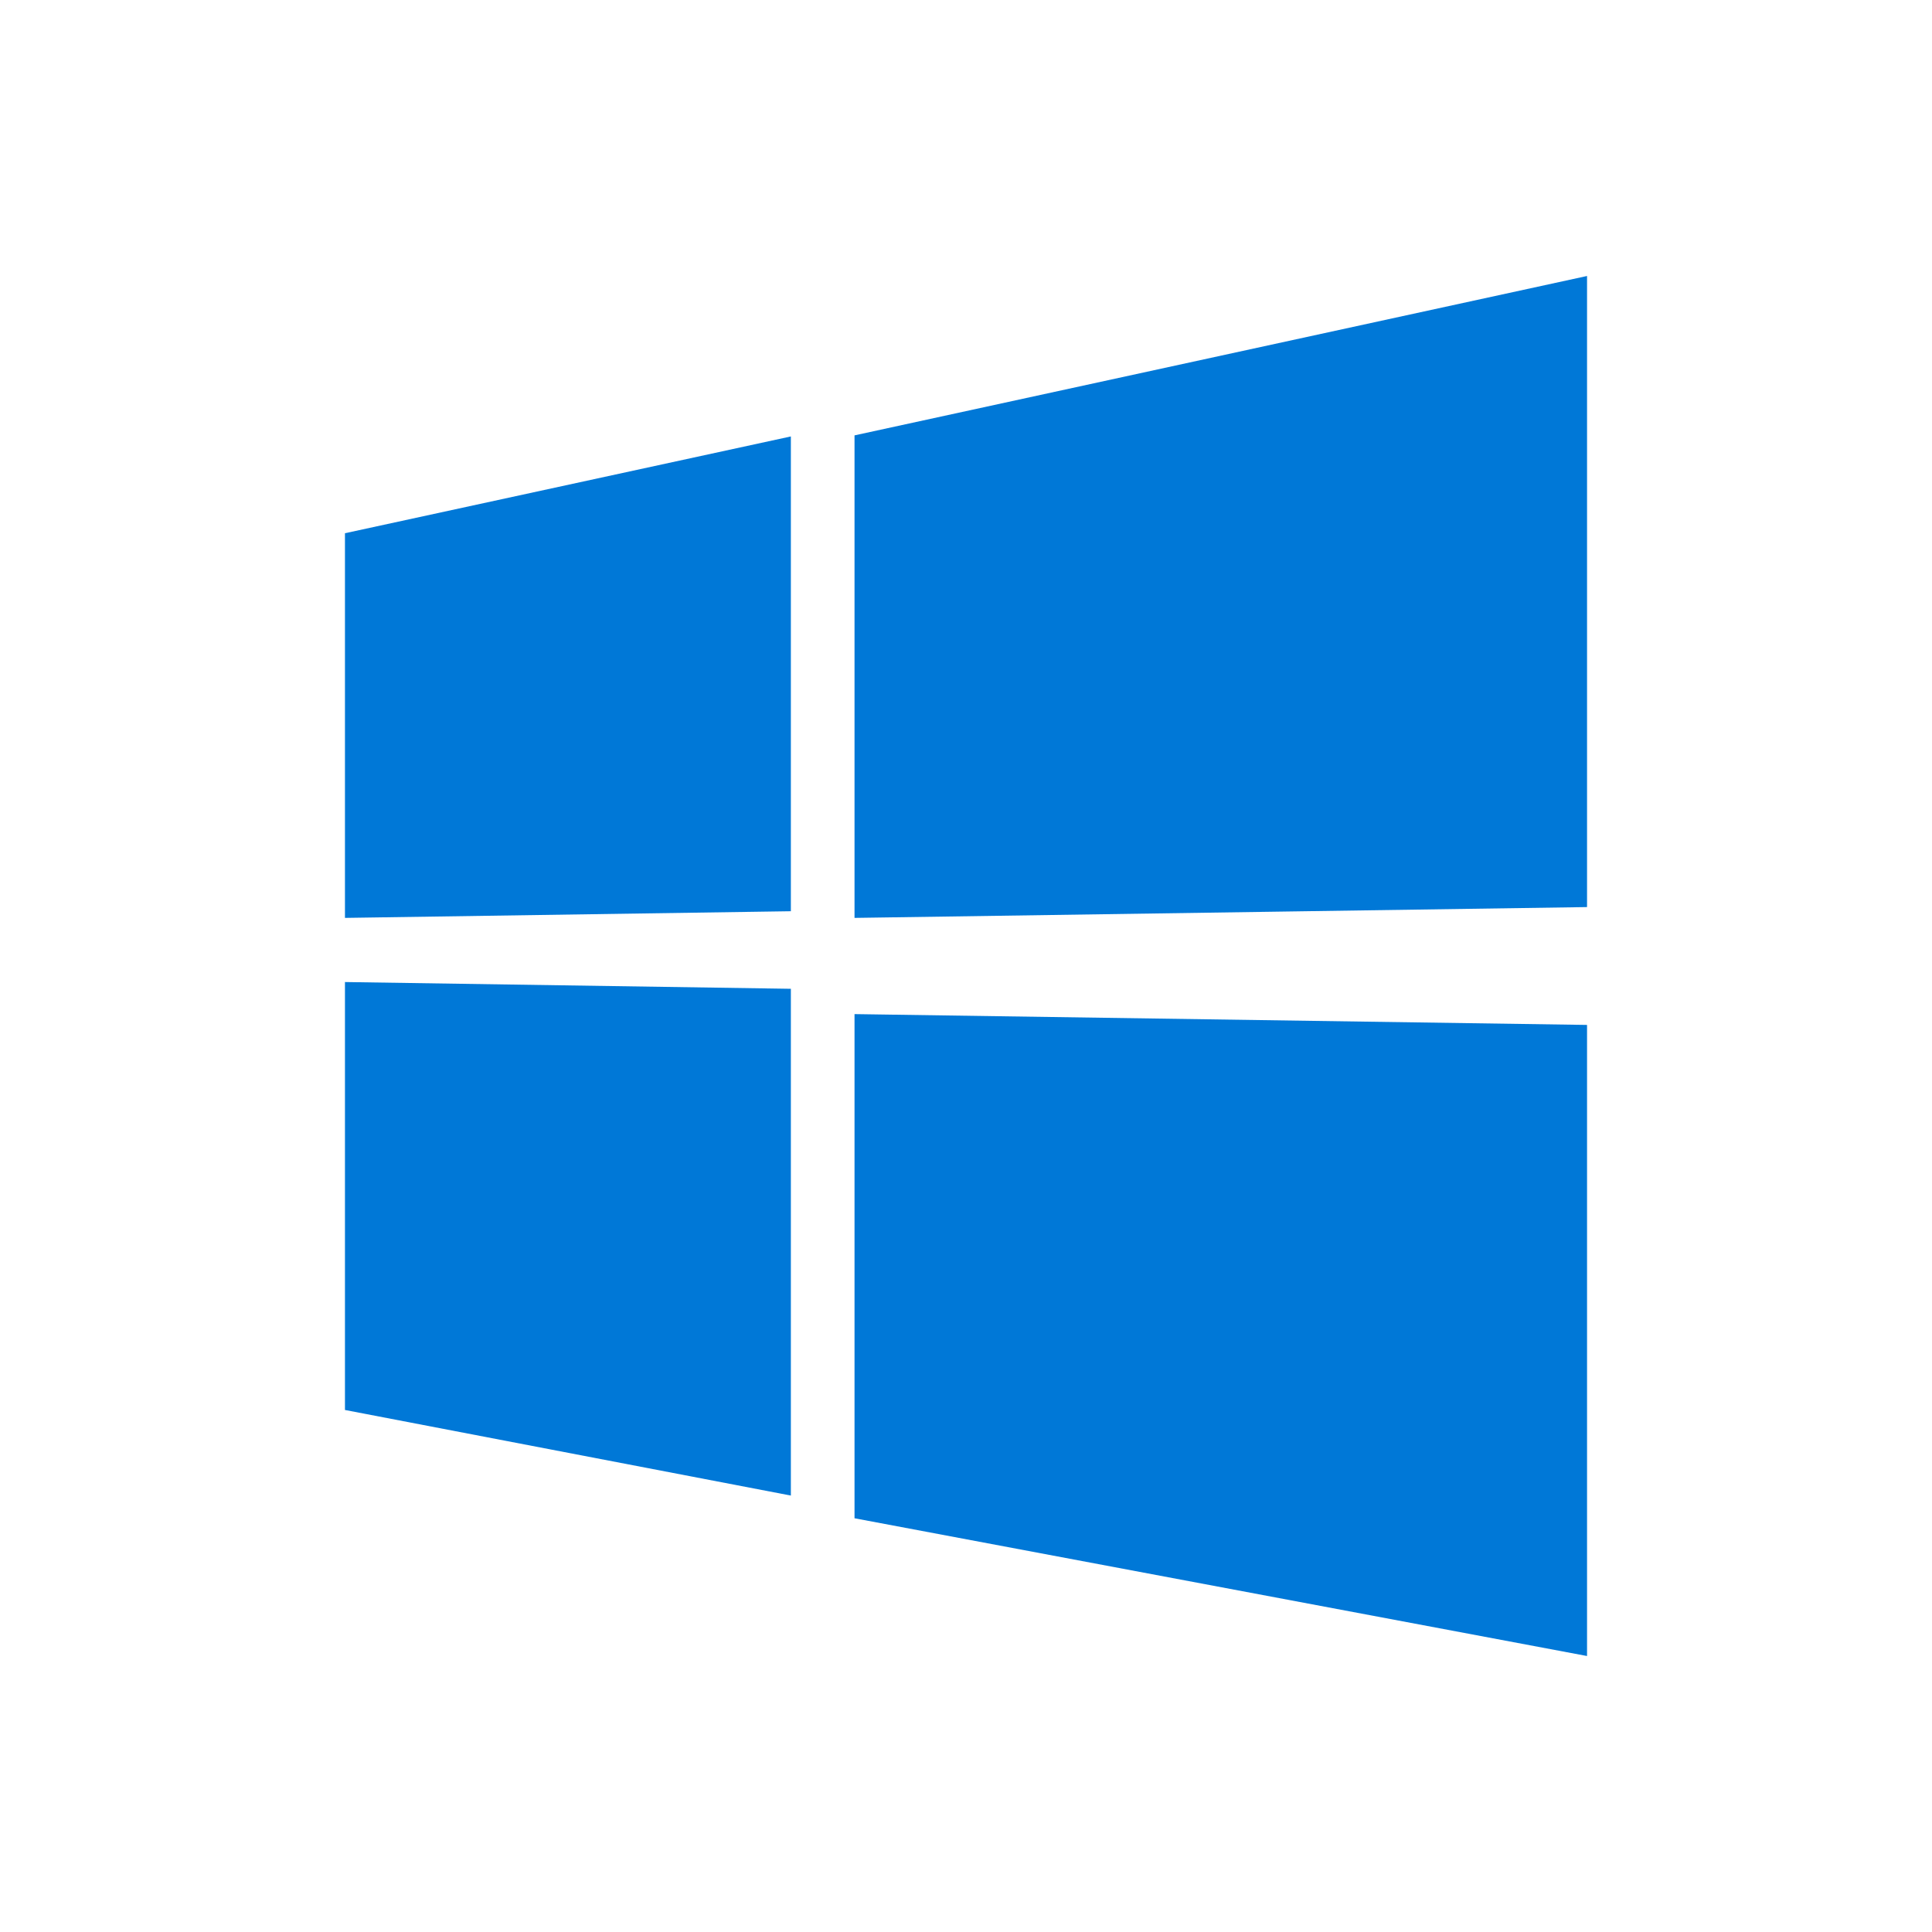
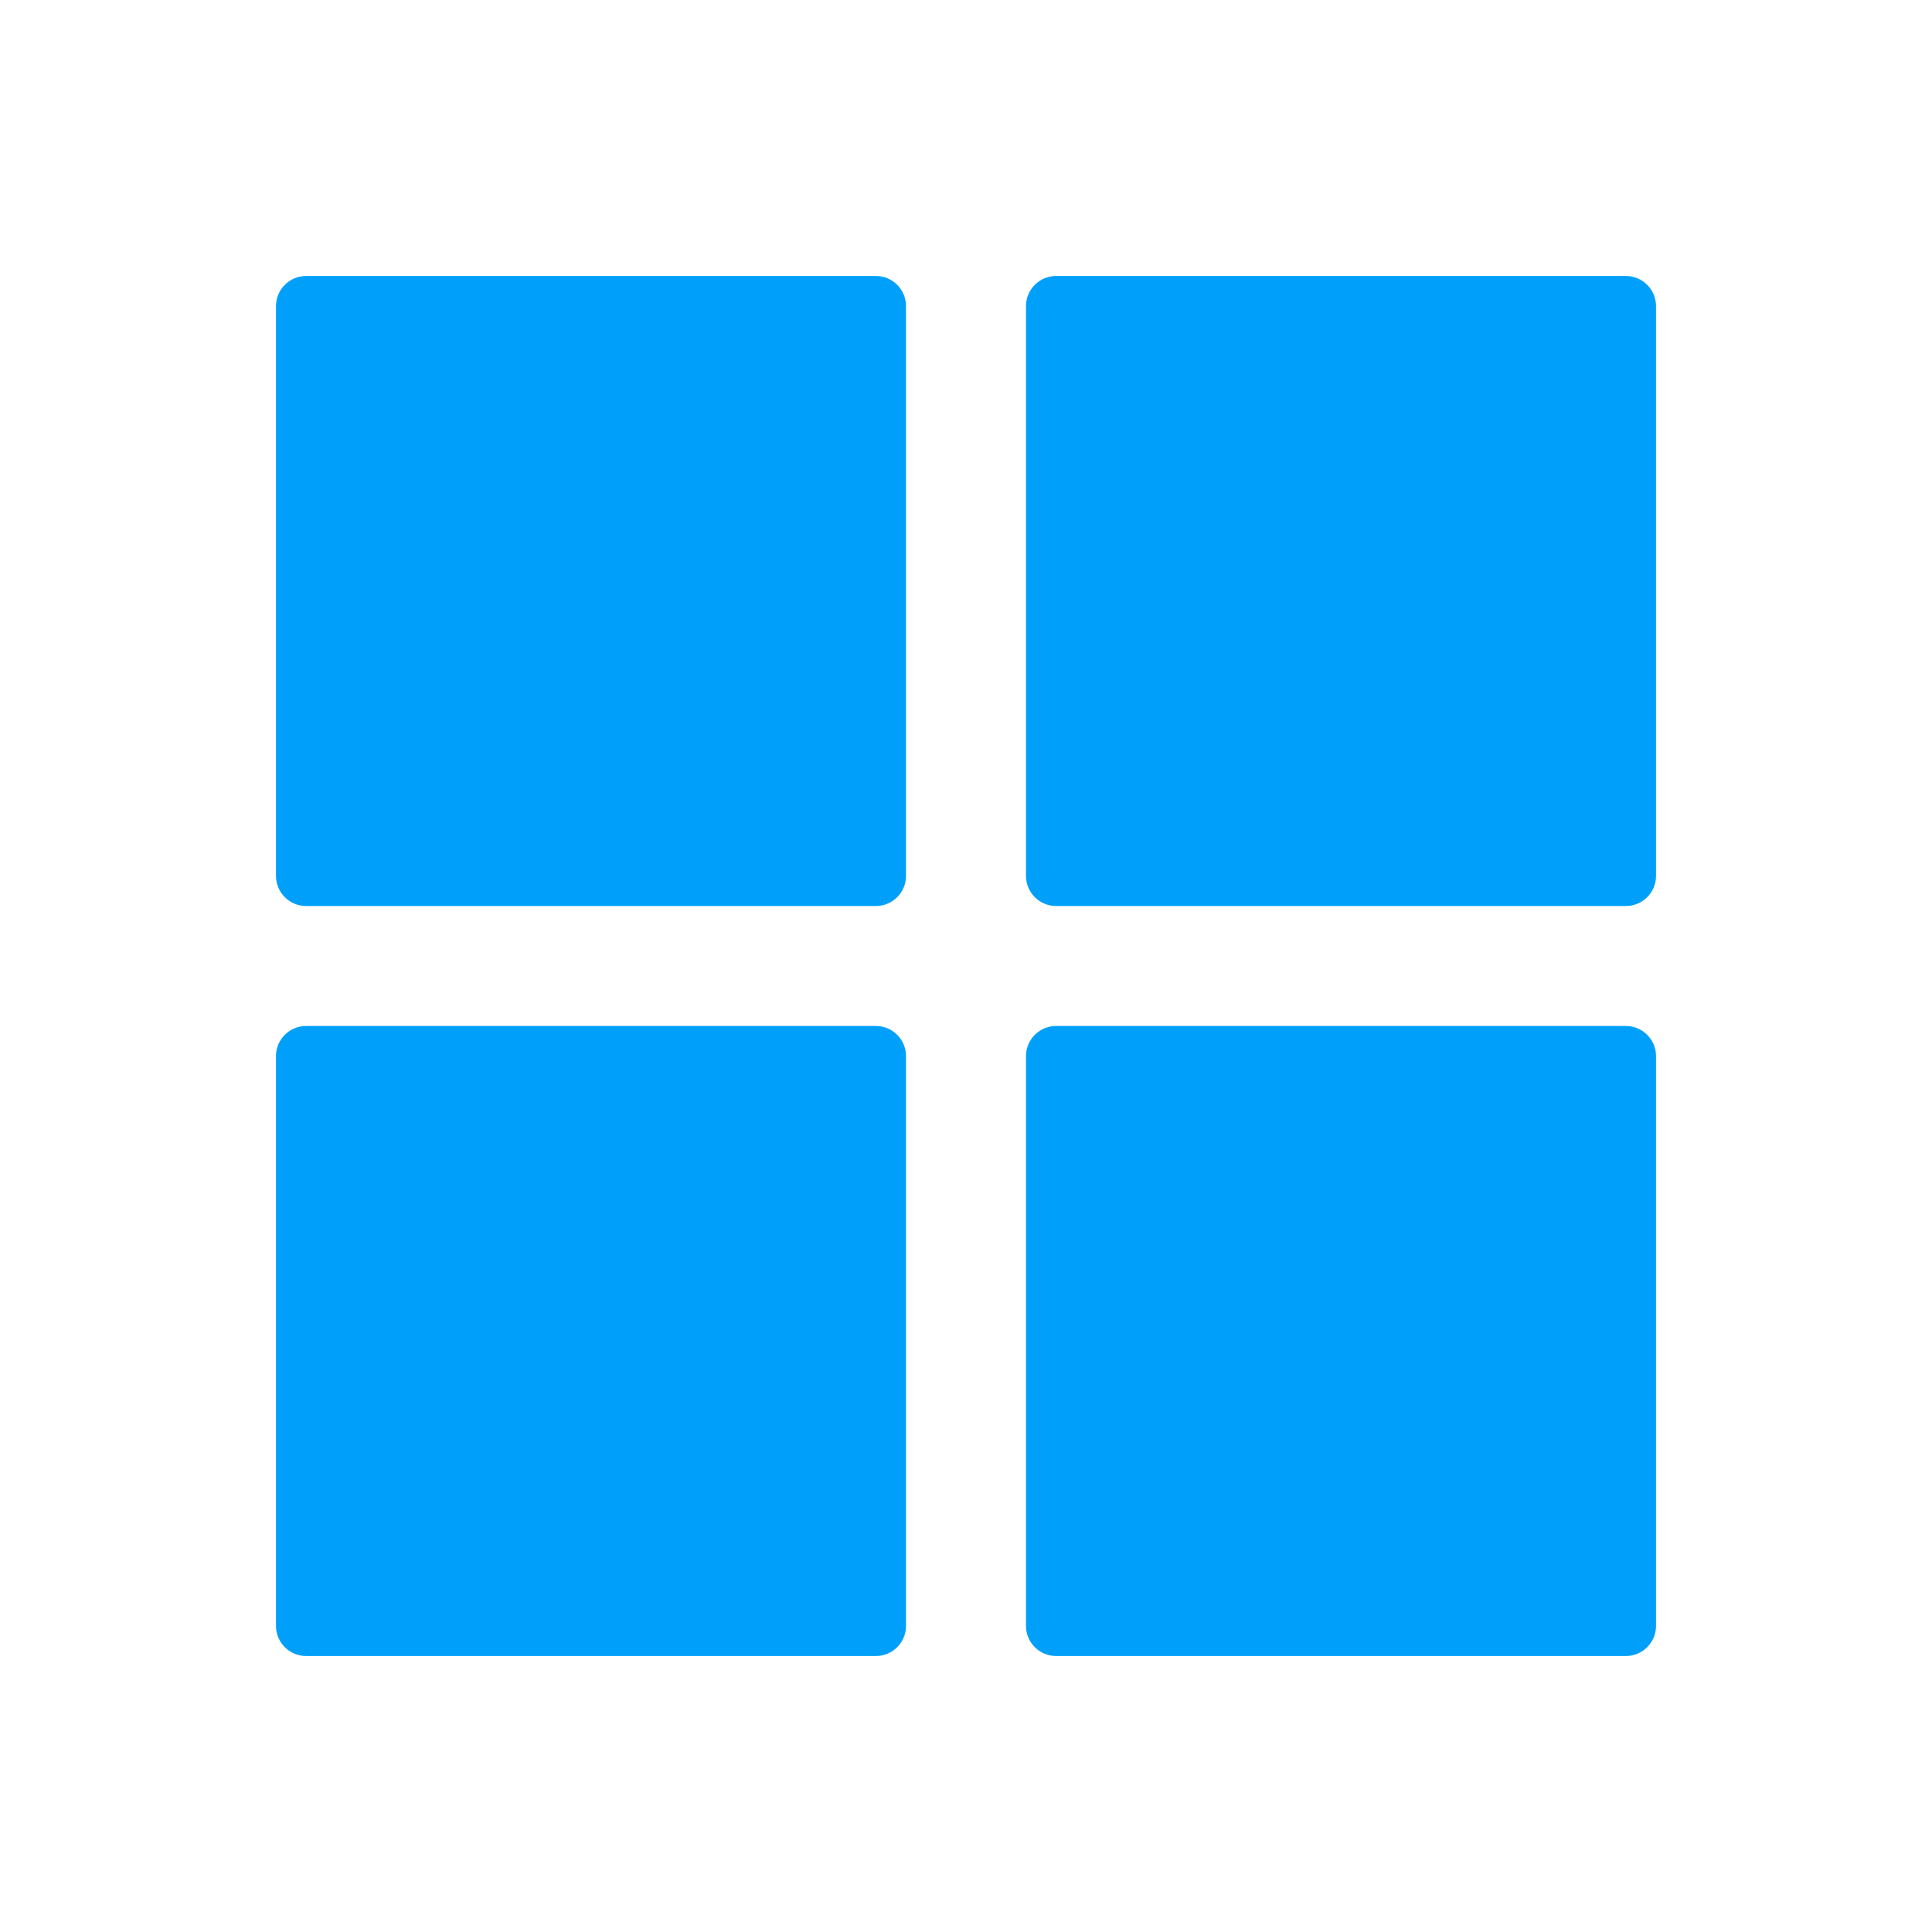
- <svg xmlns="http://www.w3.org/2000/svg" width="20px" height="20px" viewBox="0 0 20 20" version="1.1">
-   <g id="页面-1" stroke="none" stroke-width="1" fill="none" fill-rule="evenodd">
-     <g id="icon-&amp;-Logo2" transform="translate(-88, -243)">
-       <g id="icon/selected/windows" transform="translate(88, 243)">
-         <rect fill="#D8D8D8" fill-rule="nonzero" opacity="0" x="0" y="0" width="20" height="20" />
-         <path d="M16.429,2.857 L8.846,4.507 L8.846,9.502 L16.429,9.39 L16.429,2.857 Z M3.571,5.52 L3.571,9.502 L8.187,9.433 L8.187,4.518 L3.571,5.52 Z M3.571,14.596 L8.187,15.482 L8.187,10.236 L3.571,10.166 L3.571,14.596 Z M8.846,15.717 L16.429,17.143 L16.429,10.61 L8.846,10.498 L8.846,15.717 Z" id="Page-1" fill="#0078D7" />
-       </g>
-     </g>
-   </g>
+ <svg xmlns="http://www.w3.org/2000/svg" width="20" height="20" viewBox="0 0 20 20" fill="none">
+   <path d="M16.832 2.857H10.932C10.761 2.857 10.621 2.997 10.621 3.168V9.068C10.621 9.239 10.761 9.379 10.932 9.379H16.832C17.003 9.379 17.143 9.239 17.143 9.068V3.168C17.143 2.997 17.003 2.857 16.832 2.857ZM16.832 10.621H10.932C10.761 10.621 10.621 10.761 10.621 10.932V16.832C10.621 17.003 10.761 17.143 10.932 17.143H16.832C17.003 17.143 17.143 17.003 17.143 16.832V10.932C17.143 10.761 17.003 10.621 16.832 10.621ZM9.068 2.857H3.168C2.997 2.857 2.857 2.997 2.857 3.168V9.068C2.857 9.239 2.997 9.379 3.168 9.379H9.068C9.239 9.379 9.379 9.239 9.379 9.068V3.168C9.379 2.997 9.239 2.857 9.068 2.857ZM9.068 10.621H3.168C2.997 10.621 2.857 10.761 2.857 10.932V16.832C2.857 17.003 2.997 17.143 3.168 17.143H9.068C9.239 17.143 9.379 17.003 9.379 16.832V10.932C9.379 10.761 9.239 10.621 9.068 10.621Z" fill="#00A0FA" />
</svg>
